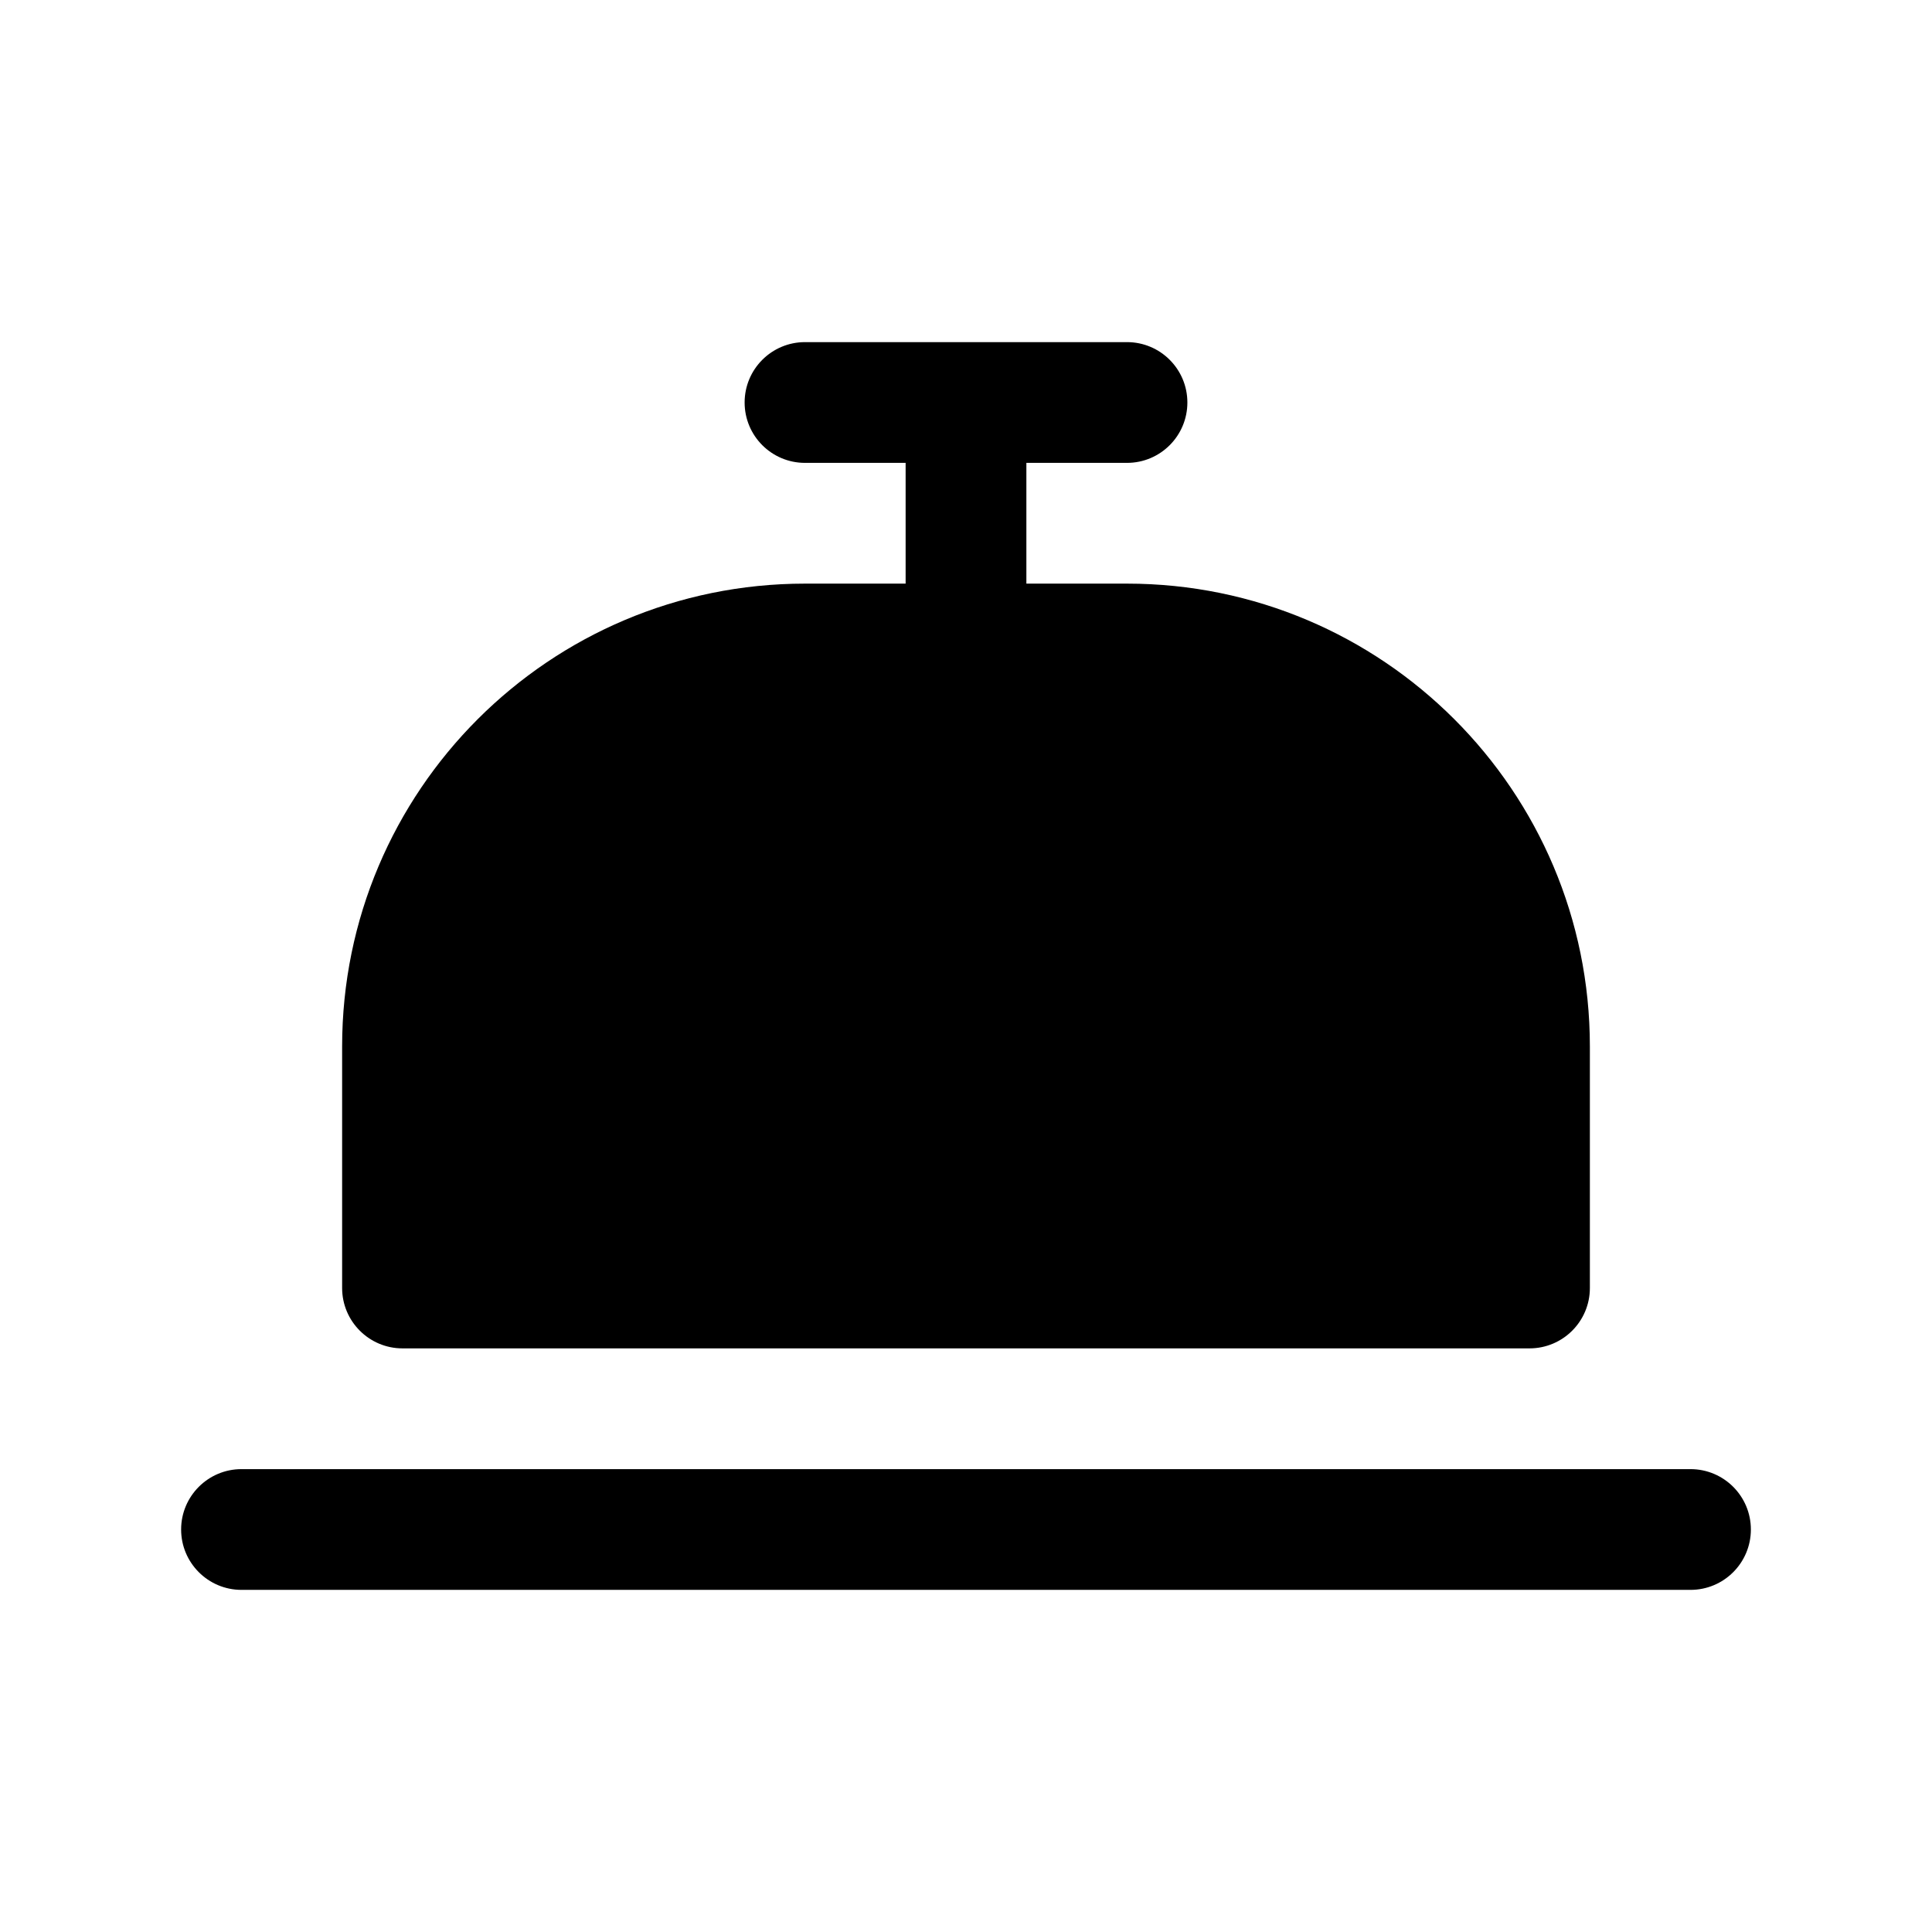
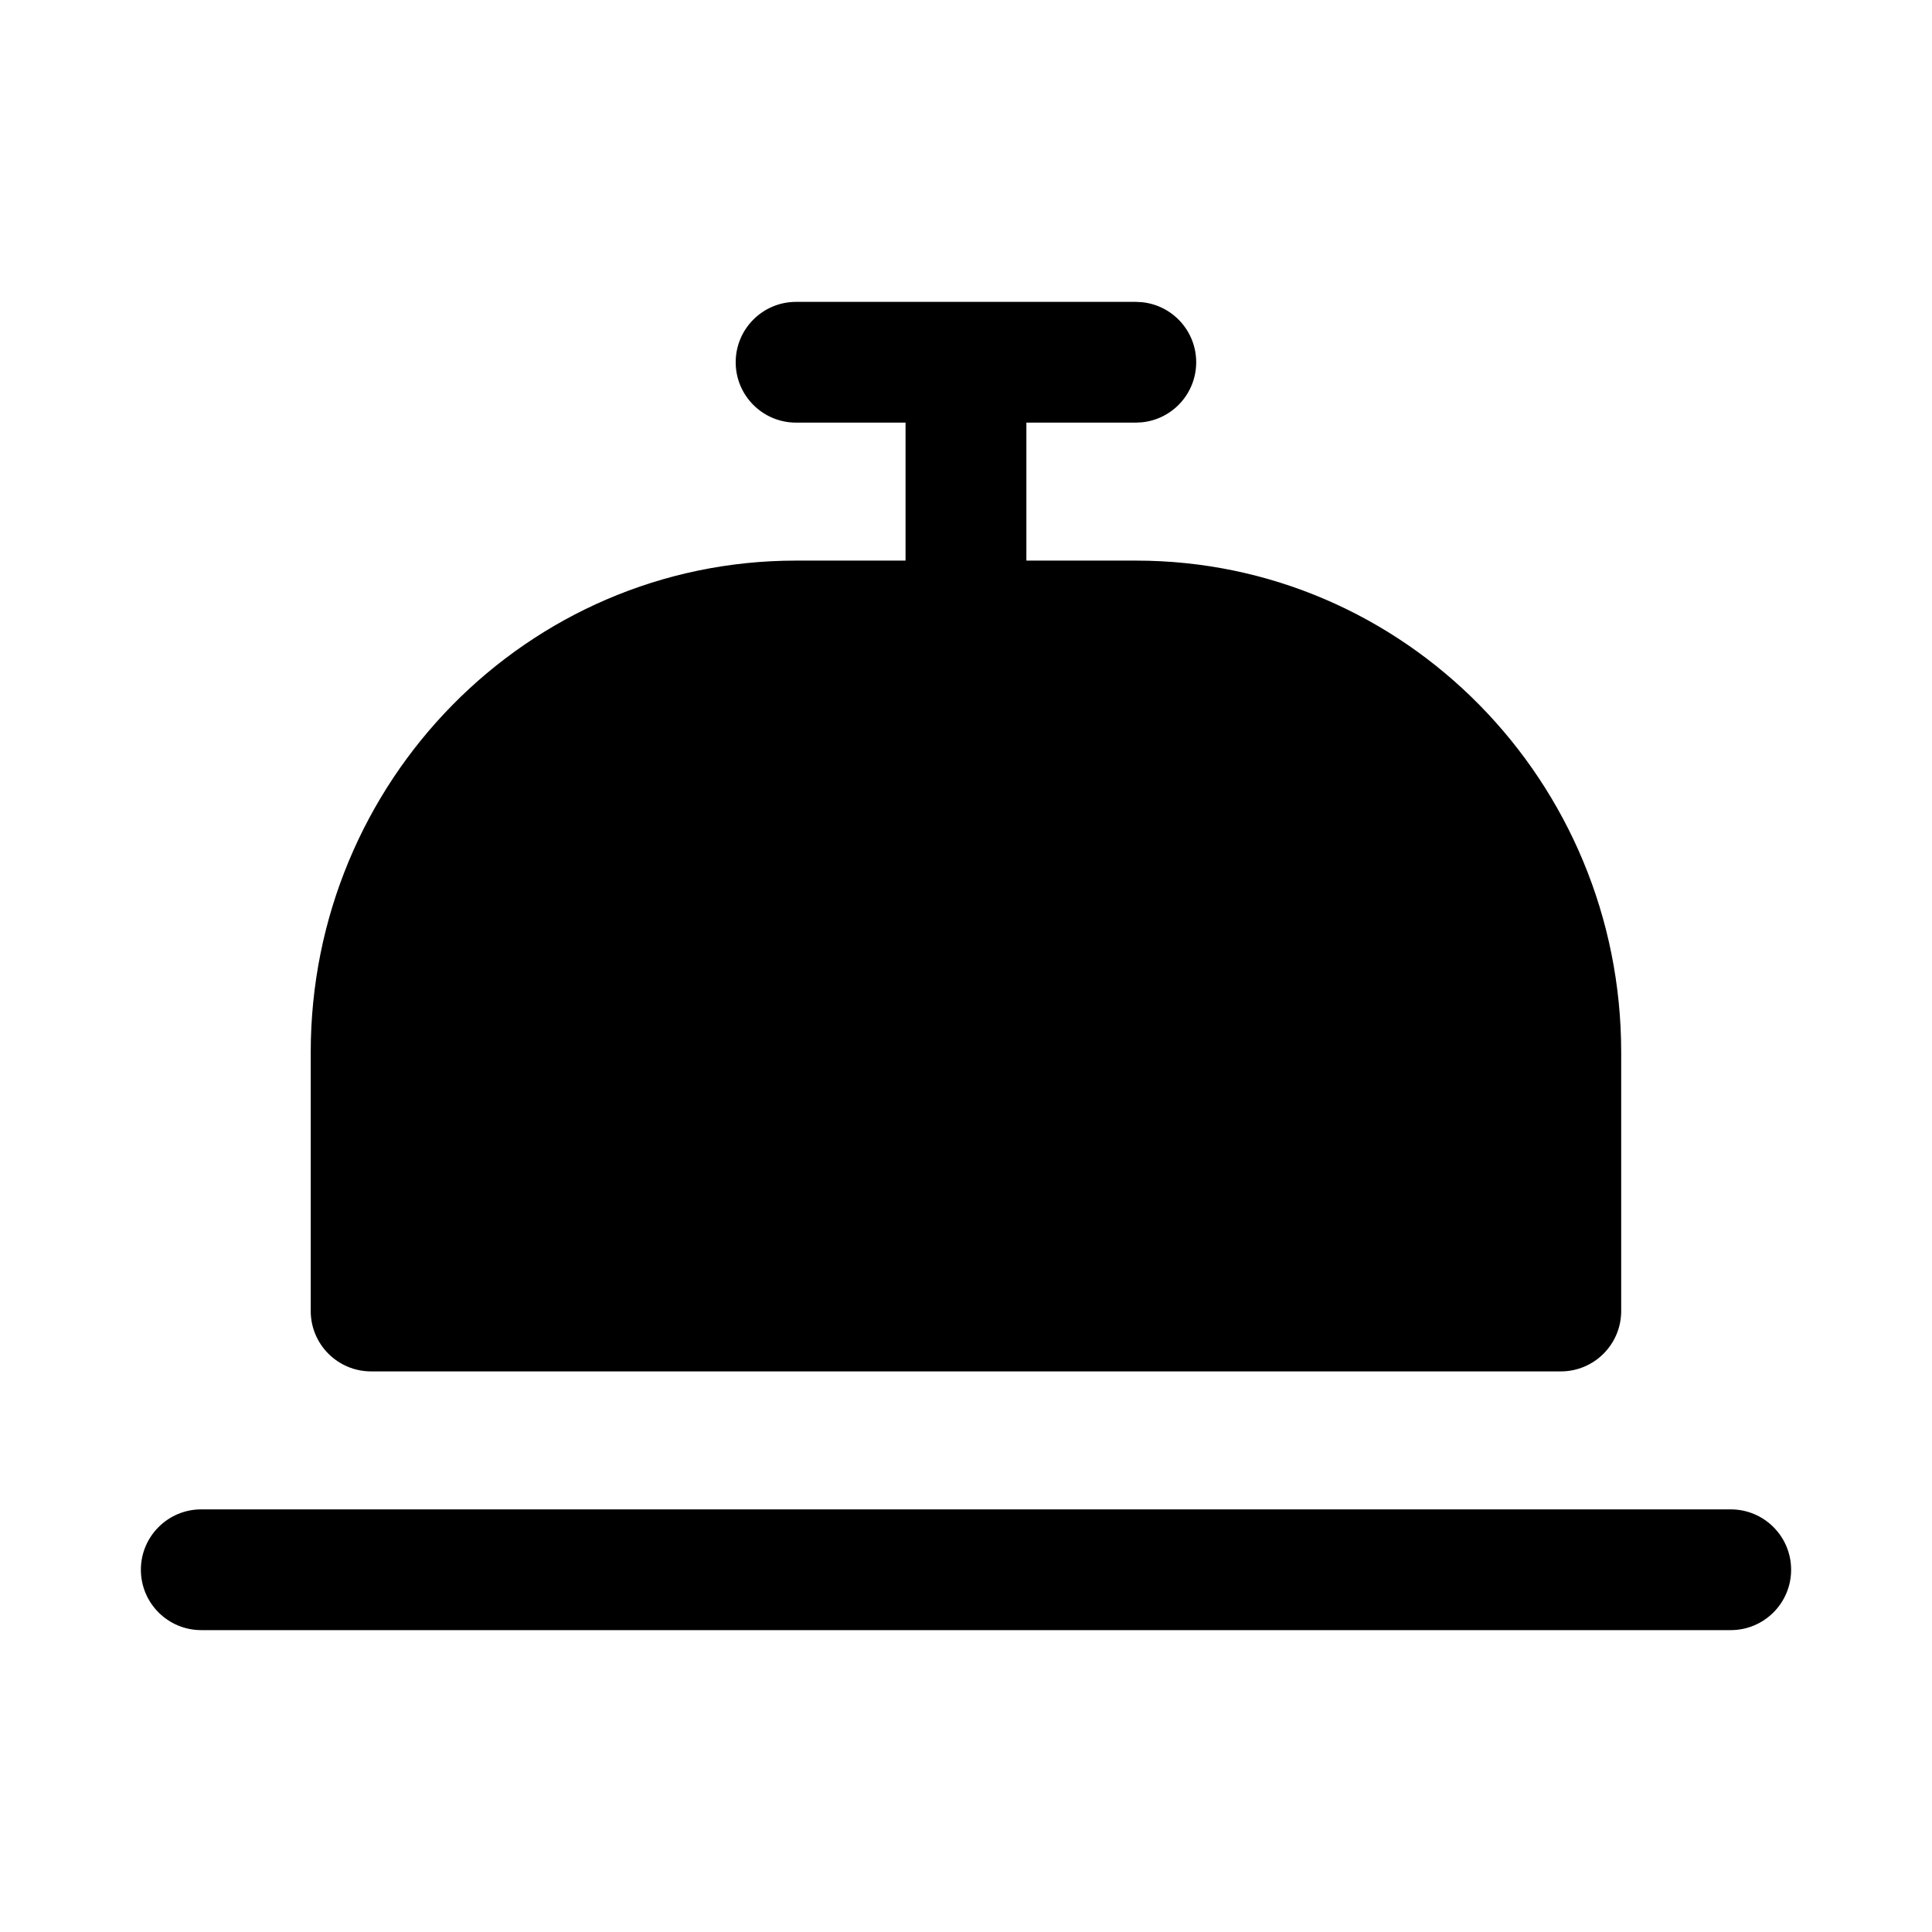
<svg xmlns="http://www.w3.org/2000/svg" width="24" height="24" fill="currentColor" viewBox="0 0 24 24">
-   <path d="M10 4.25a.75.75 0 0 0 0 1.5h1.25v1.5H10A5.75 5.75 0 0 0 4.25 13v3c0 .414.336.75.75.75h14a.75.75 0 0 0 .75-.75v-3A5.75 5.75 0 0 0 14 7.25h-1.25v-1.5H14a.75.75 0 0 0 0-1.5zm-7 14a.75.75 0 0 0 0 1.5h18a.75.75 0 0 0 0-1.5z" />
+   <path d="M22.25 19.5a.75.75 0 0 0-.75-.75h-19a.75.75 0 0 0 0 1.5h19a.75.75 0 0 0 .75-.75m-2.111-3.214a.75.75 0 0 1-.75.75H4.61a.75.75 0 0 1-.75-.75v-3.215c0-3.362 2.688-6.107 6.028-6.107h1.361V5.25h-1.36a.75.75 0 0 1 0-1.5h4.222l.076.004a.75.75 0 0 1 0 1.492l-.076.004H12.75v1.714h1.361c3.34 0 6.028 2.745 6.028 6.107z" />
</svg>
